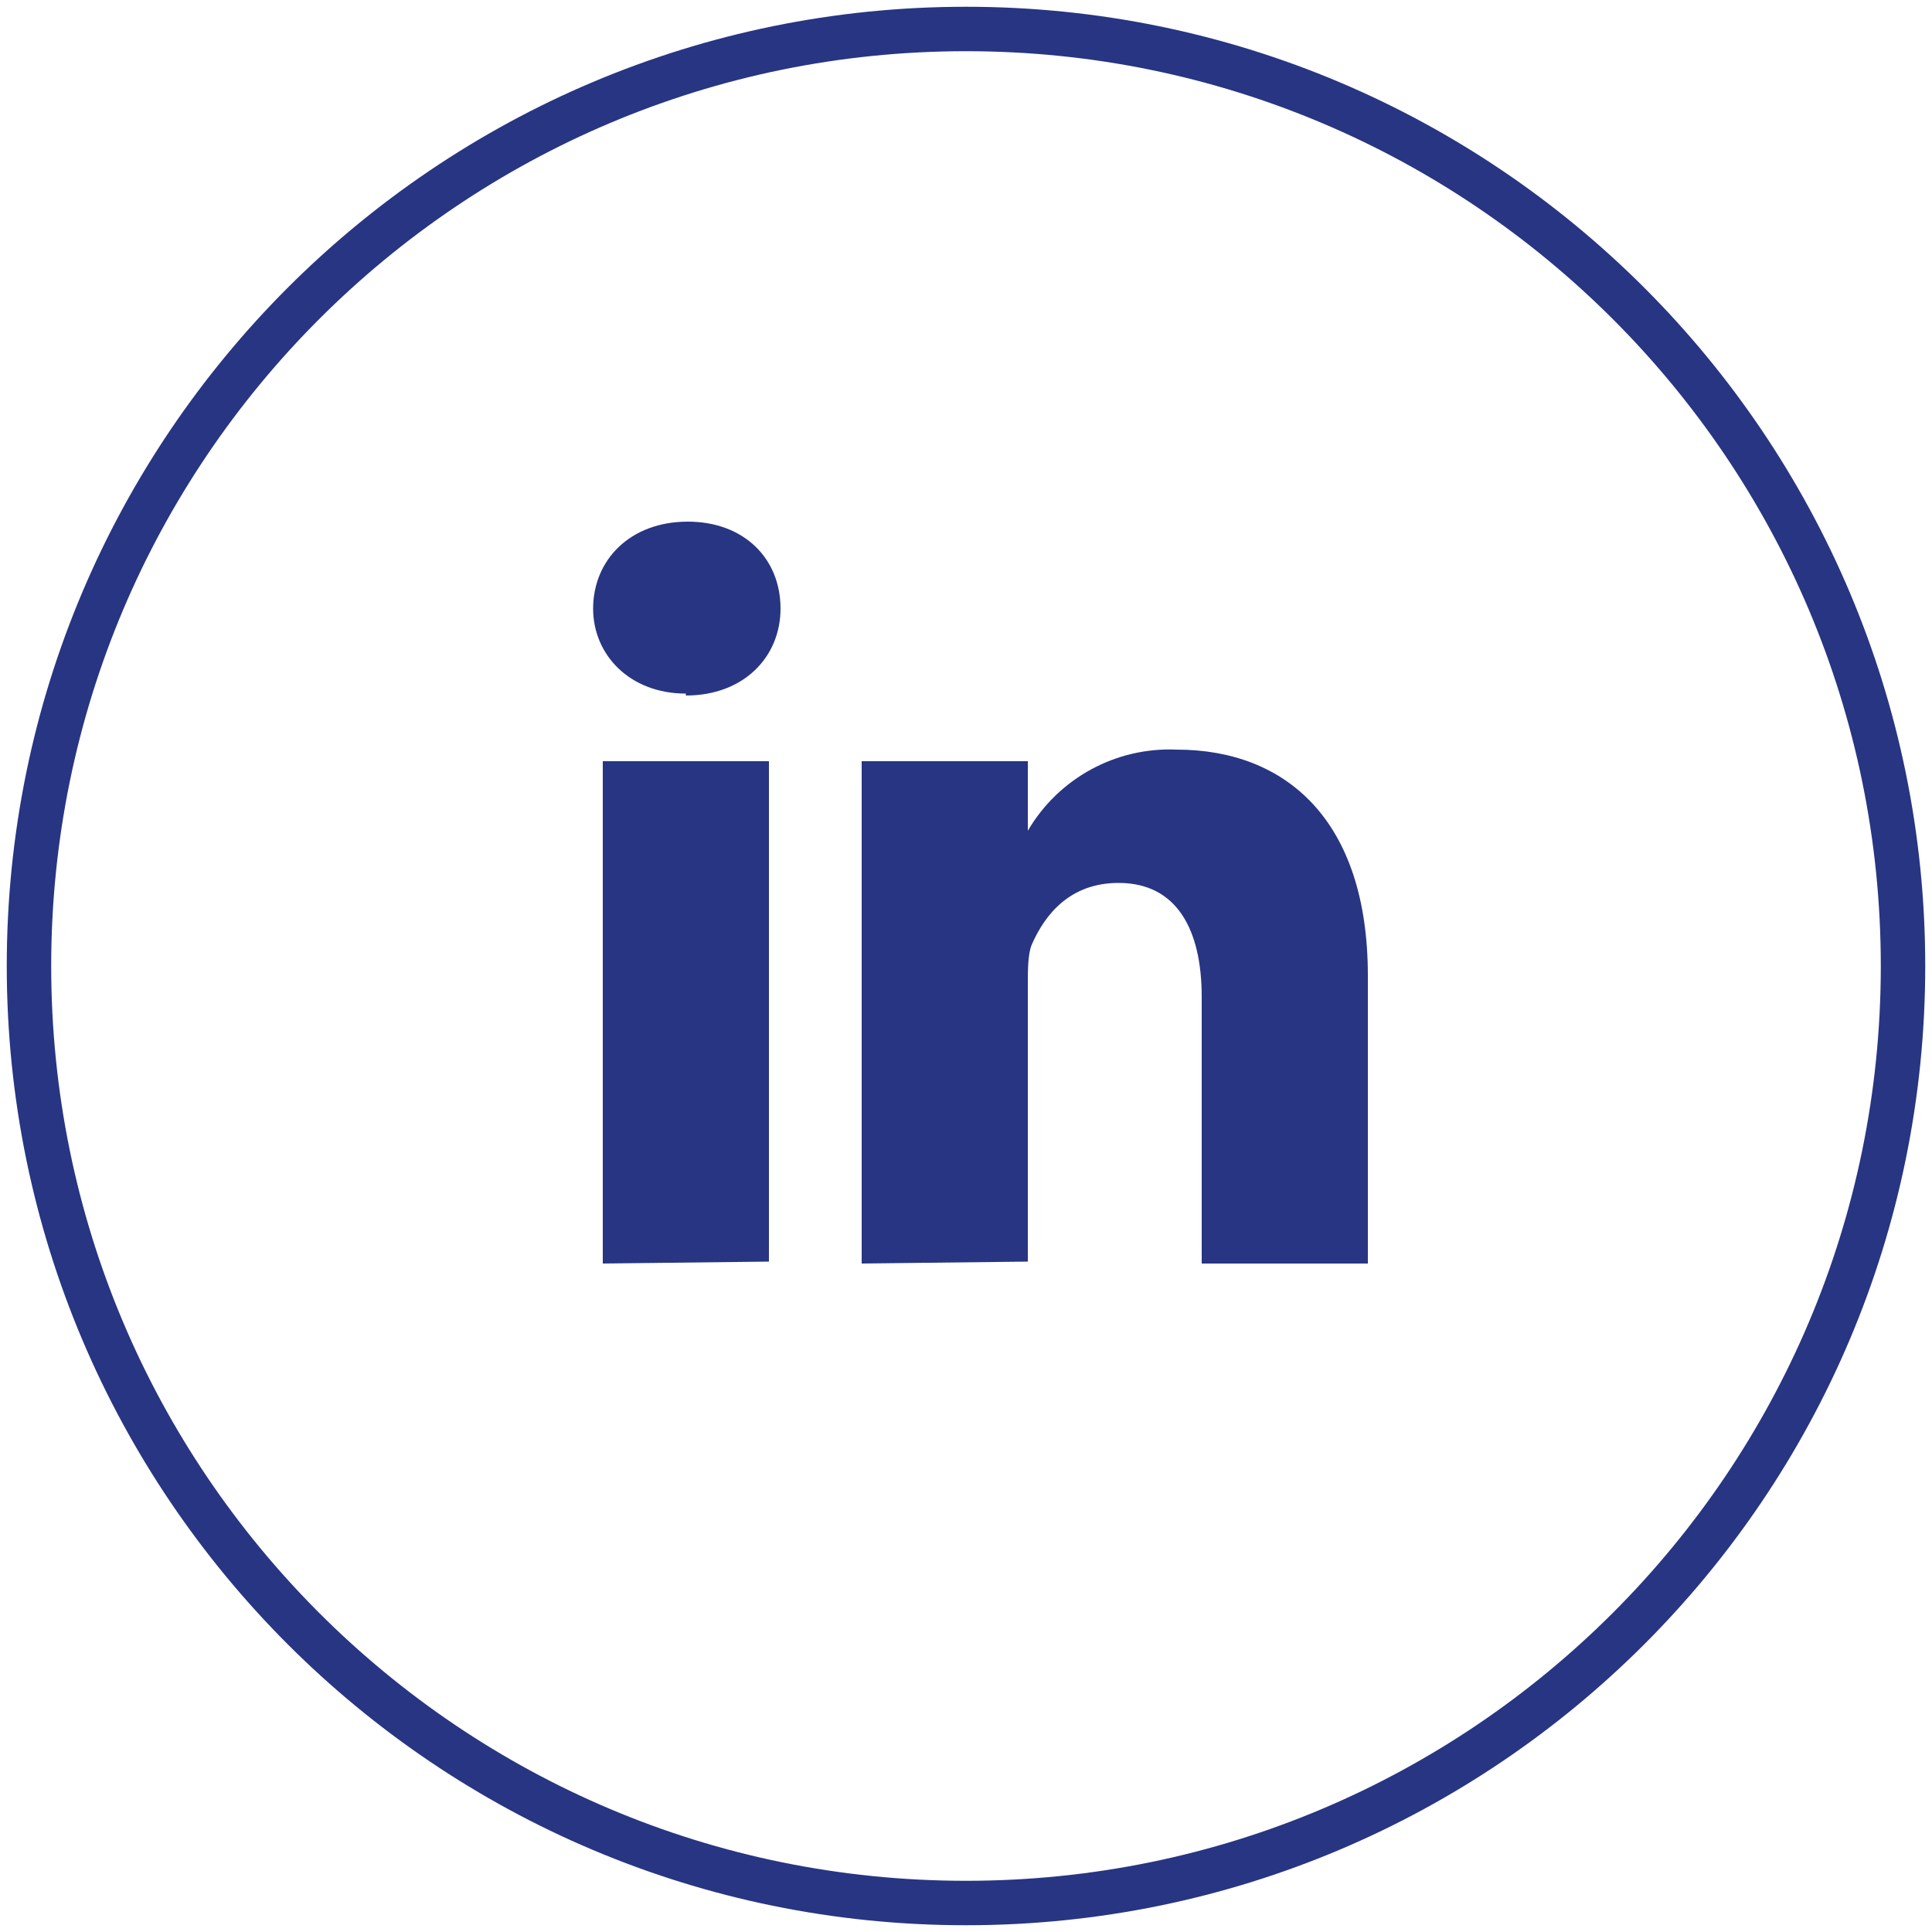
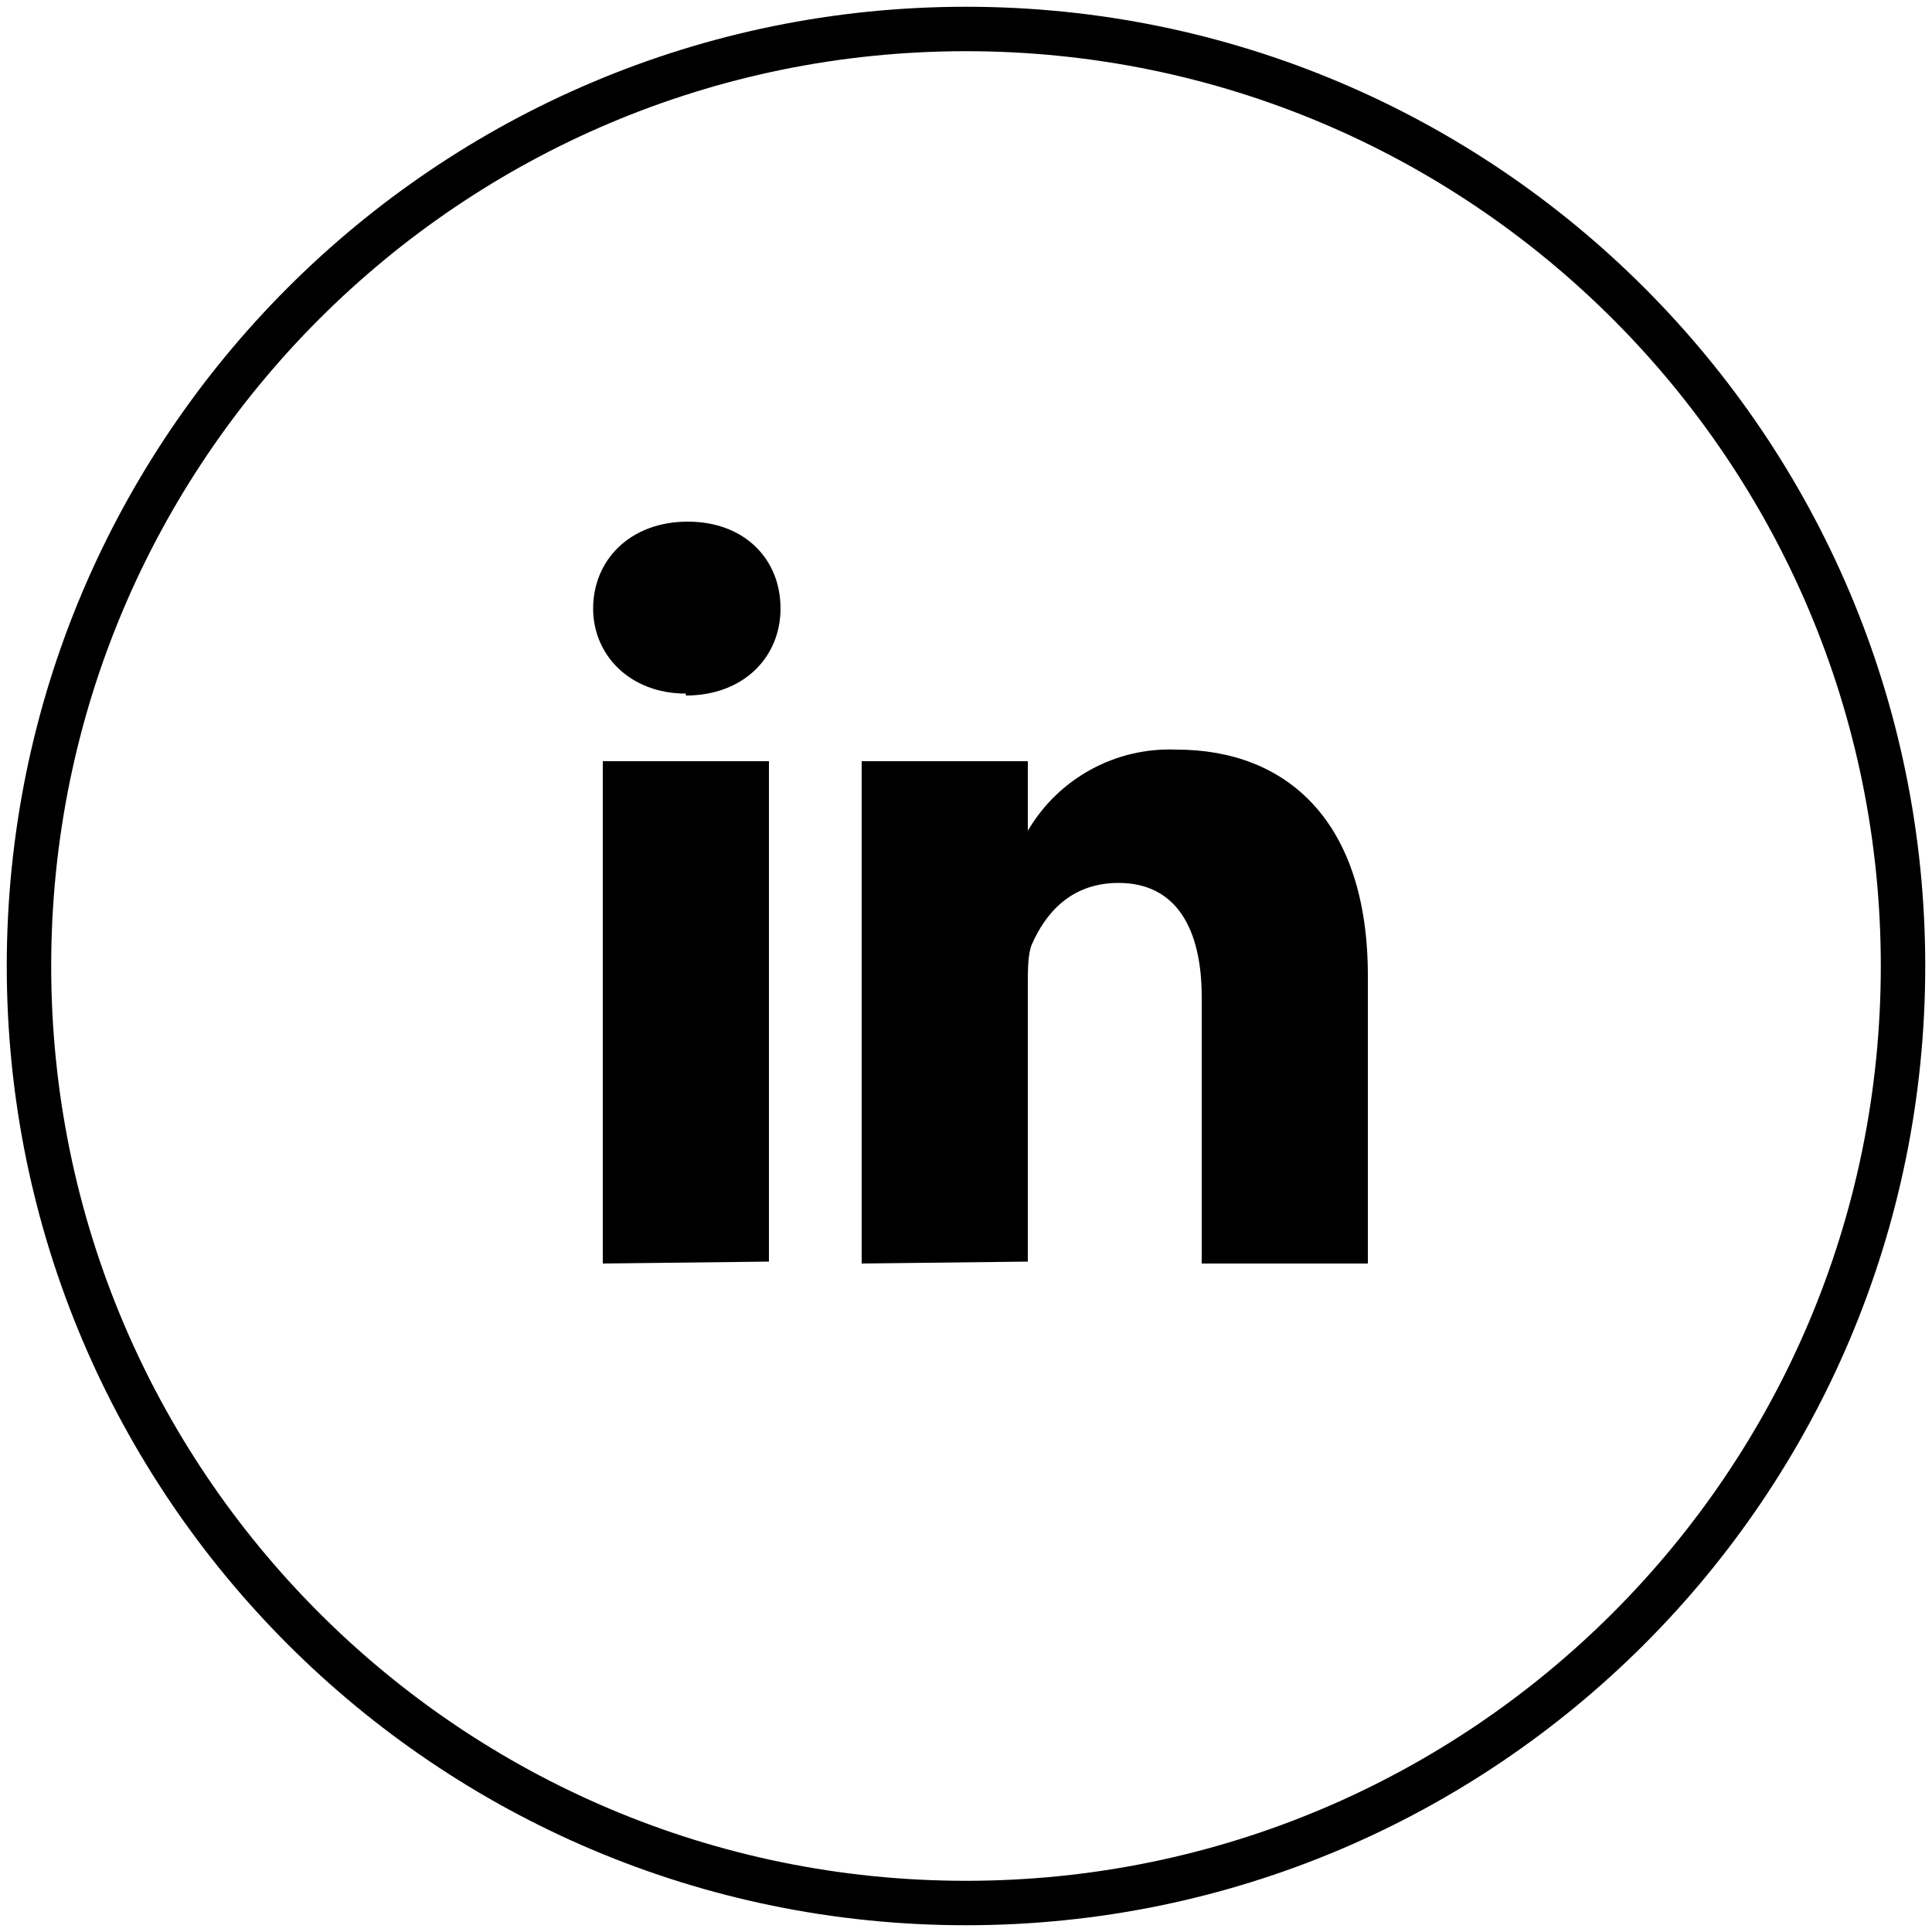
- <svg xmlns="http://www.w3.org/2000/svg" viewBox="0 0 100 100" aria-label="LinkedIn">
-   <circle r="48.5" cy="50" cx="50" fill="none" stroke="#273583" stroke-width="2.3" />
-   <path d="M35.5 36c3 0 4.9-2 4.9-4.5 0-2.6-1.9-4.5-4.8-4.5-3 0-4.9 2-4.9 4.5 0 2.4 1.9 4.4 4.8 4.4zm17.7 29.3V51c0-.8 0-1.6.2-2.1.7-1.6 2-3.2 4.5-3.2 3 0 4.3 2.4 4.3 5.9v13.8h8.6V50.5c0-8-4.2-11.7-9.9-11.7a8.5 8.5 0 00-7.7 4.2v.1-3.7h-8.6v26zm-13.4 0V39.4h-8.6v26z" fill="#273583" />
+ <svg xmlns="http://www.w3.org/2000/svg" viewBox="0 0 100 100" fill="currentColor" aria-label="LinkedIn">
+   <circle r="48.5" cy="50" cx="50" fill="none" stroke="currentColor" stroke-width="2.3" />
+   <path d="M35.5 36c3 0 4.9-2 4.9-4.5 0-2.6-1.9-4.5-4.8-4.5-3 0-4.9 2-4.9 4.5 0 2.4 1.9 4.4 4.8 4.4zm17.7 29.3V51c0-.8 0-1.6.2-2.1.7-1.6 2-3.2 4.5-3.2 3 0 4.3 2.4 4.3 5.9v13.8h8.6V50.5c0-8-4.2-11.7-9.9-11.7a8.5 8.5 0 00-7.7 4.2v.1-3.7h-8.6v26zm-13.4 0V39.4h-8.6v26z" />
</svg>
